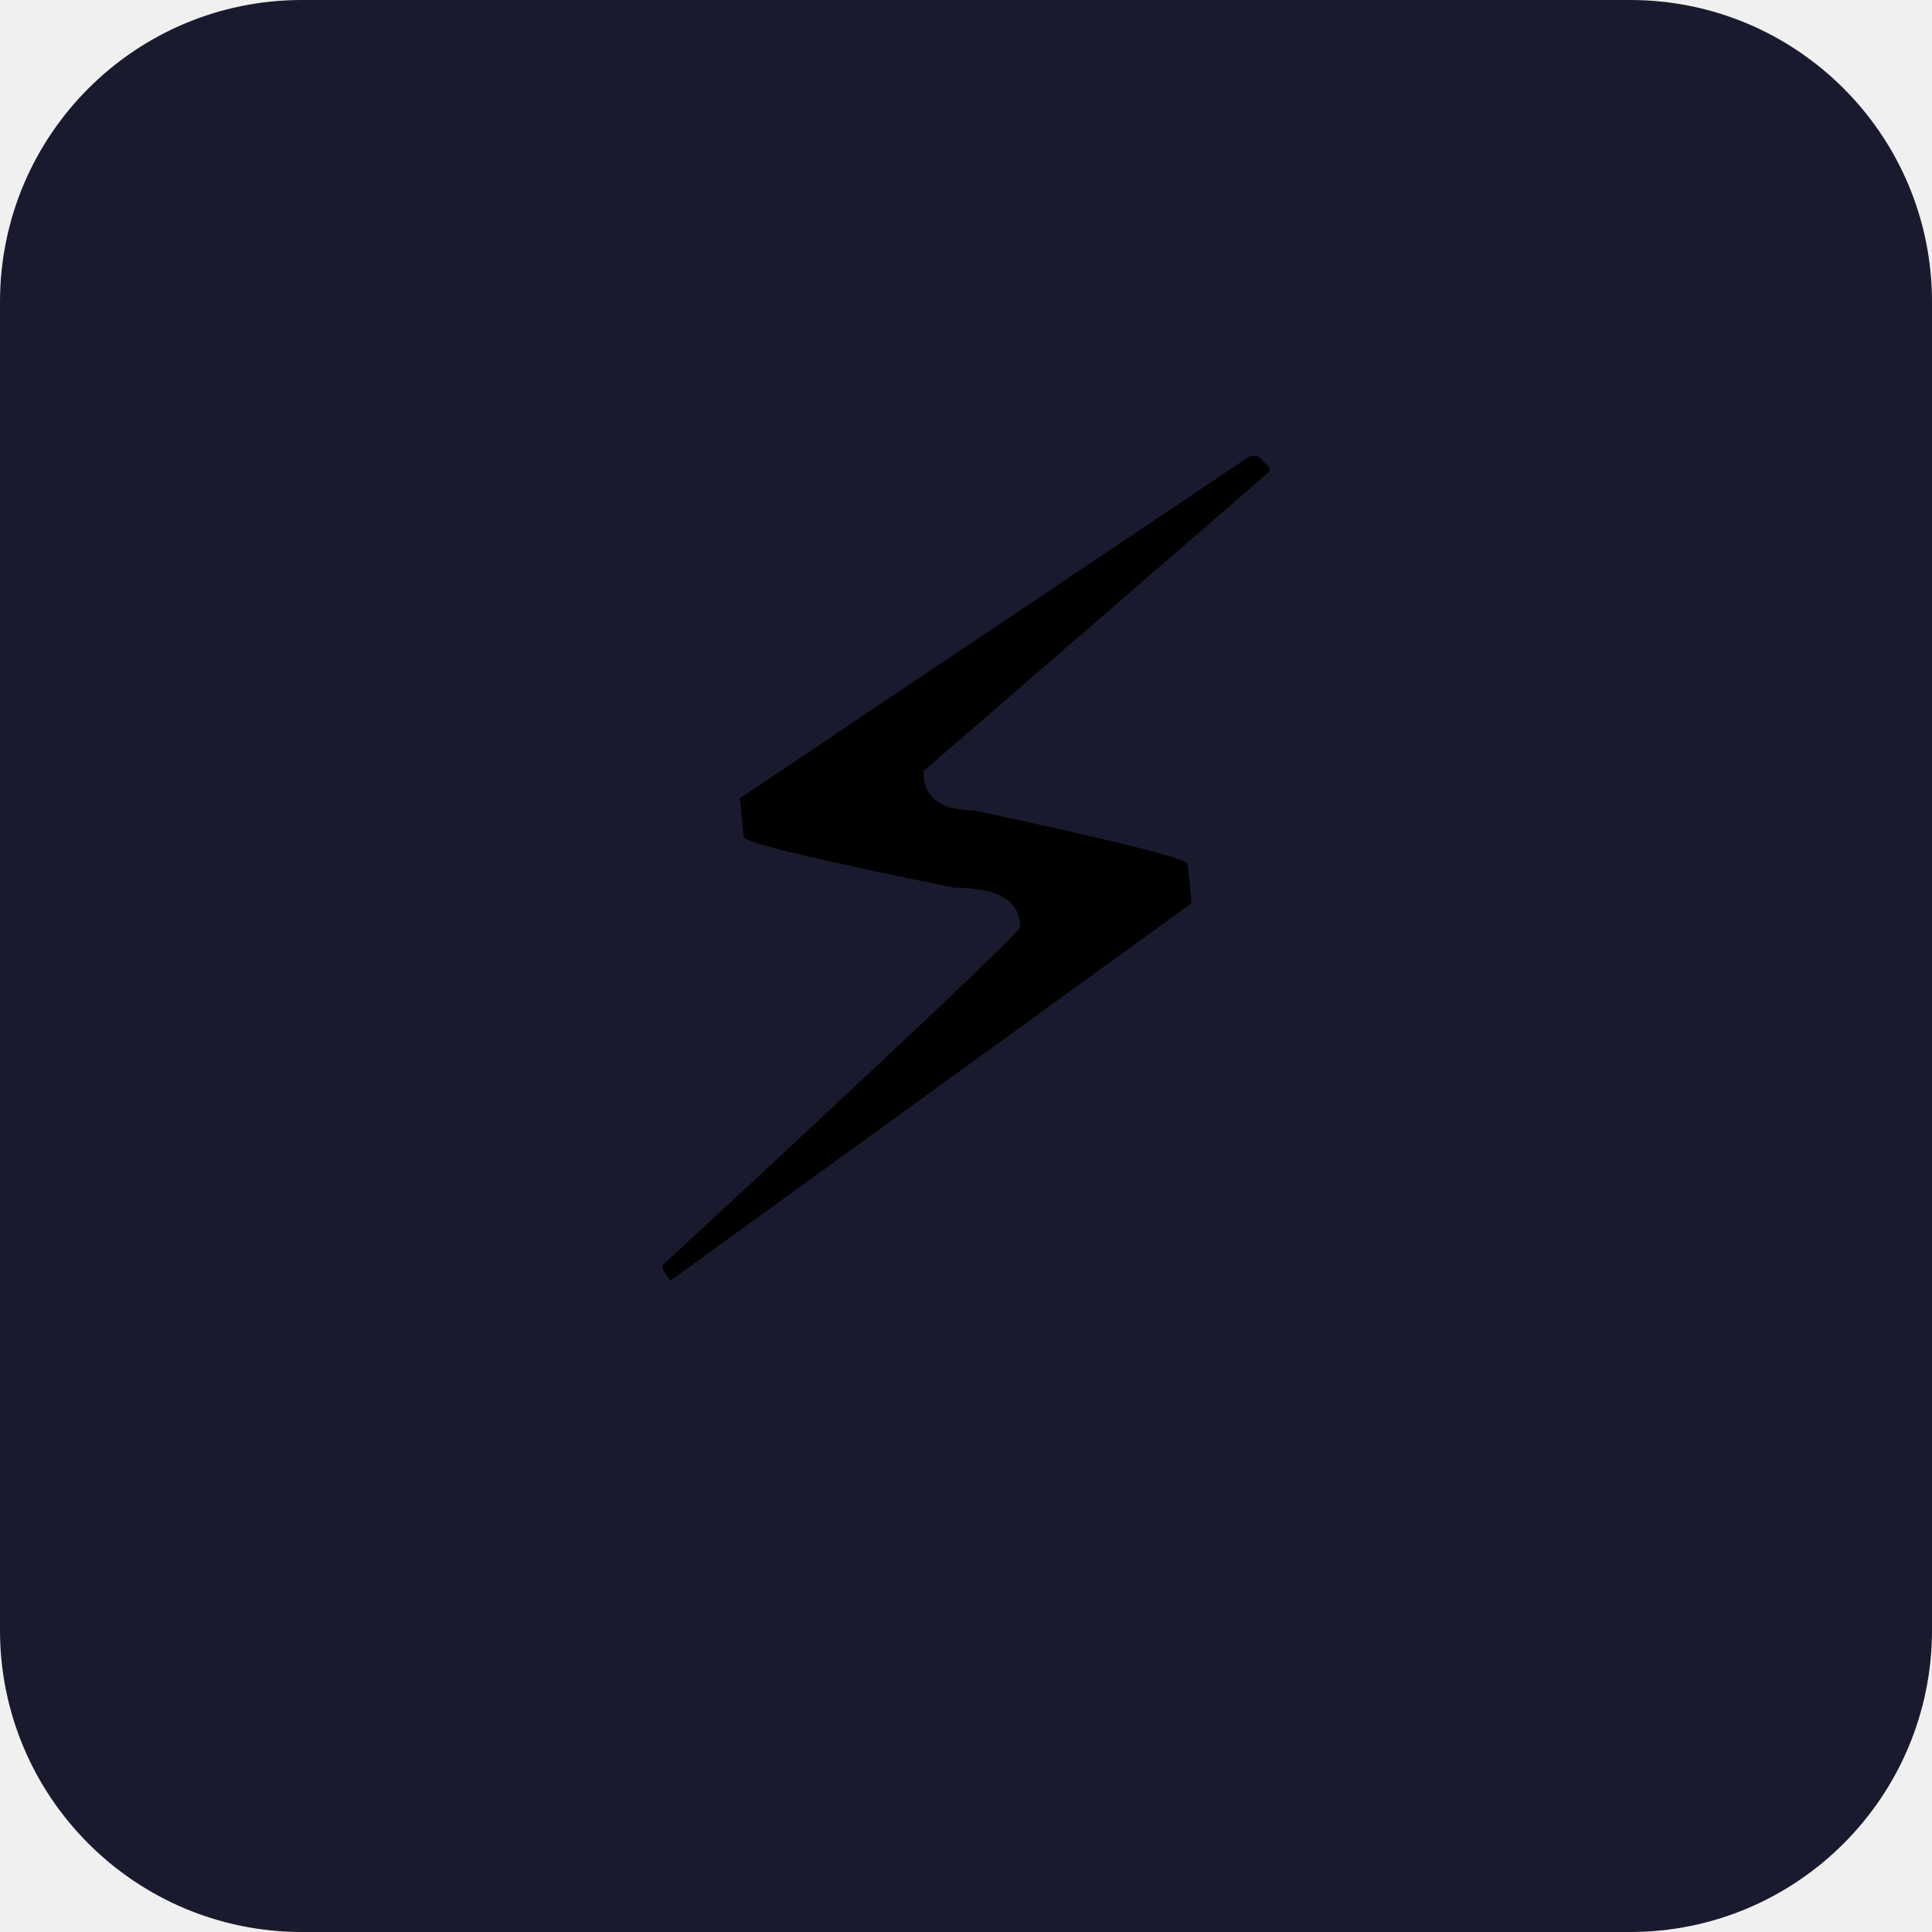
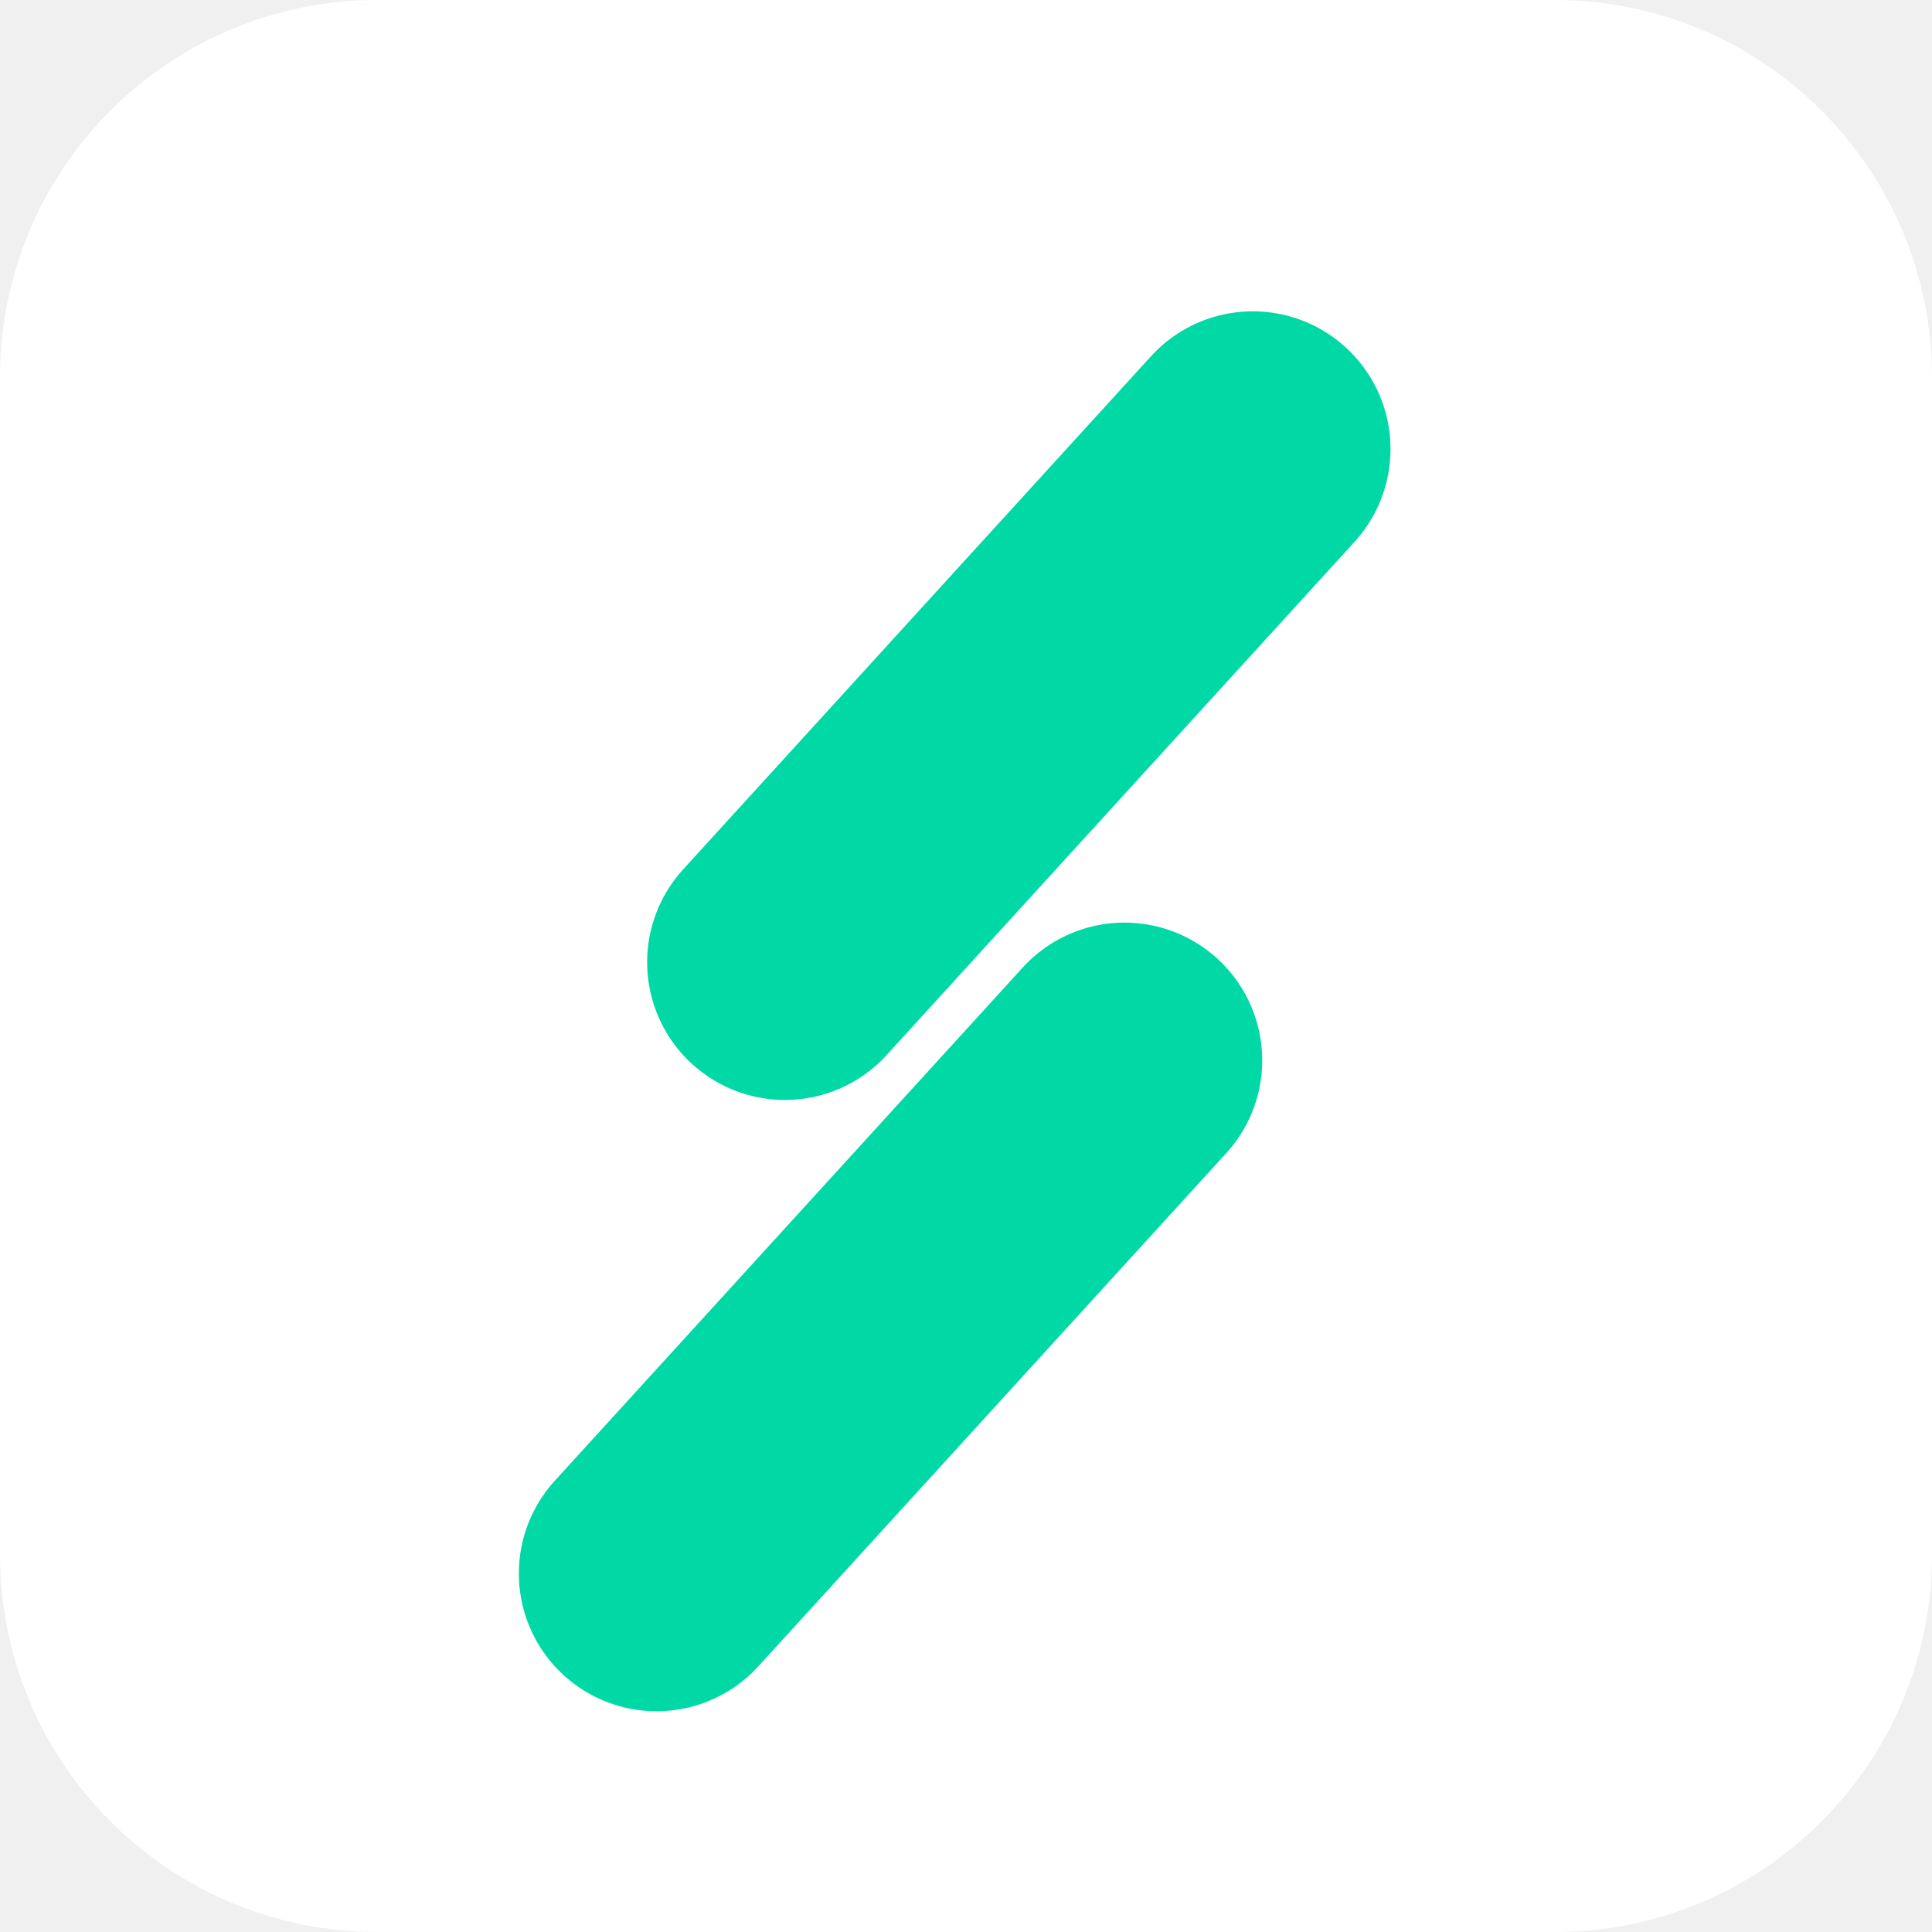
<svg xmlns="http://www.w3.org/2000/svg" viewBox="0 0 512 512">
-   <rect width="512" height="512" fill="#1a1a2e" rx="80" />
-   <text x="256" y="340" text-anchor="middle" font-size="300" font-family="Arial">⚡</text>
+   <rect width="512" height="512" fill="#ffffff" rx="100" />
+   <g stroke="#00D9A6" stroke-linecap="round" fill="none">
+     <line x1="332" y1="119" x2="208" y2="255" stroke-width="73" />
+     <line x1="298" y1="281" x2="174" y2="417" stroke-width="73" />
+   </g>
</svg>
